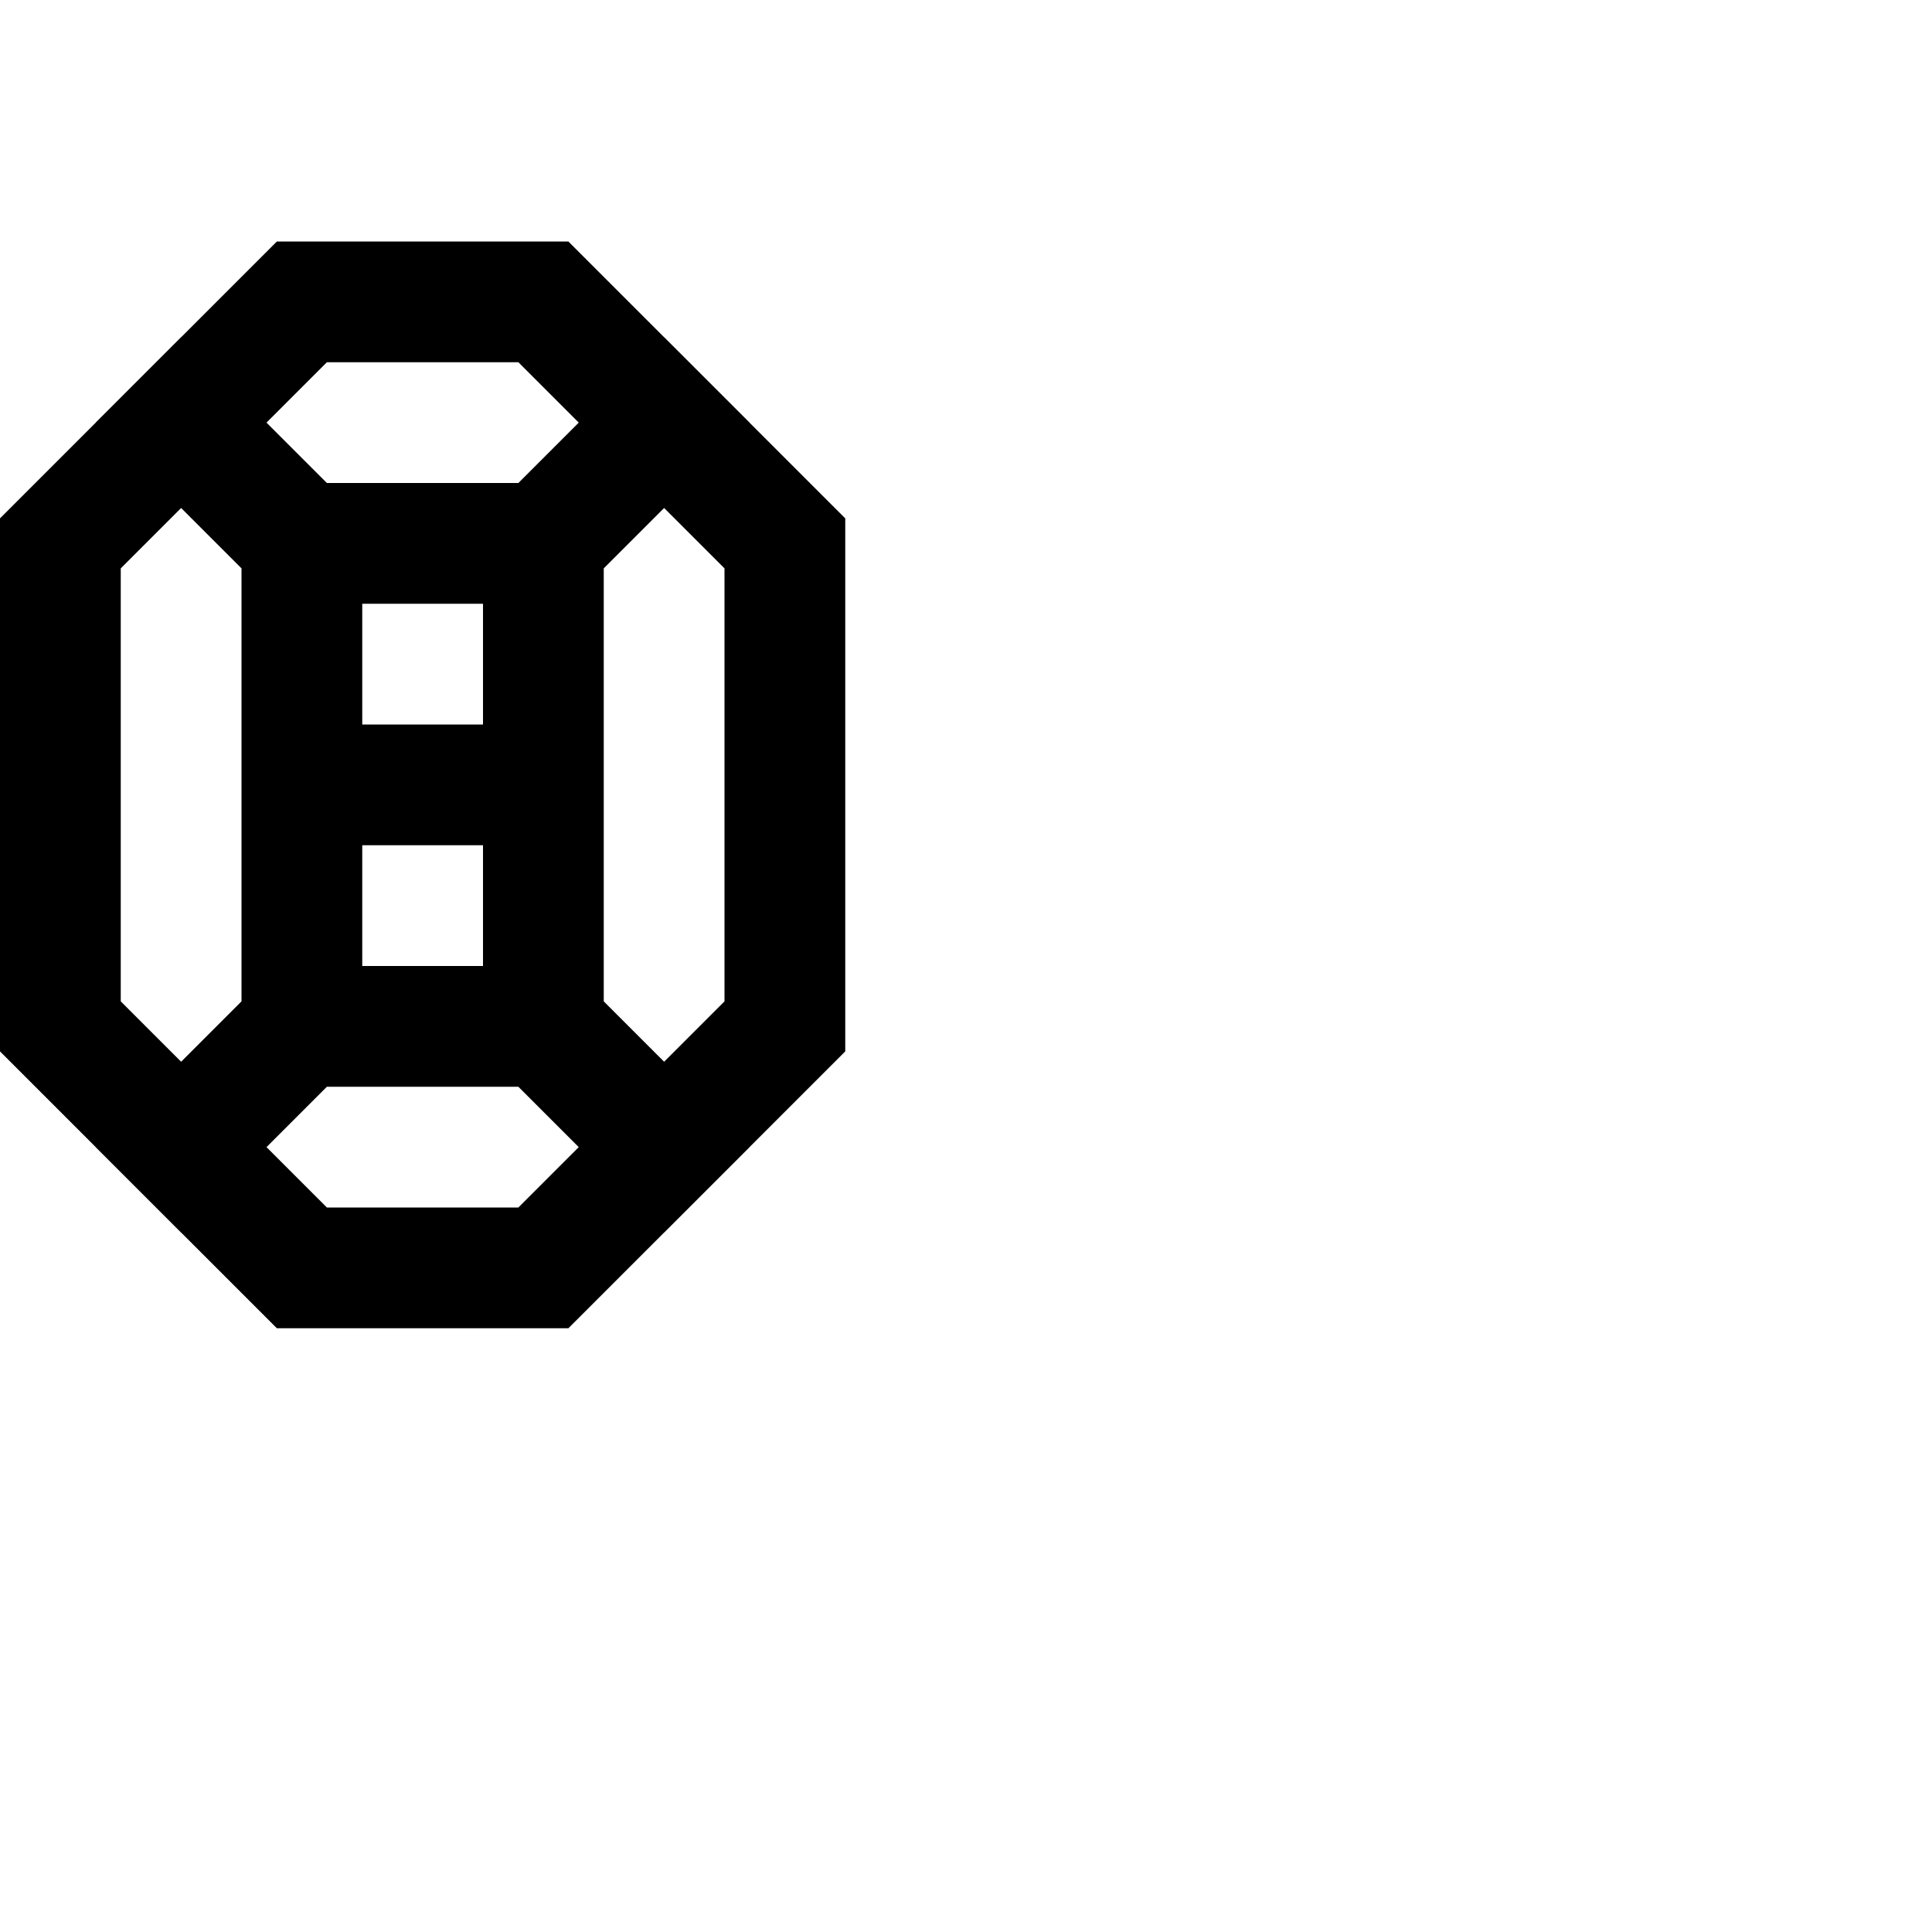
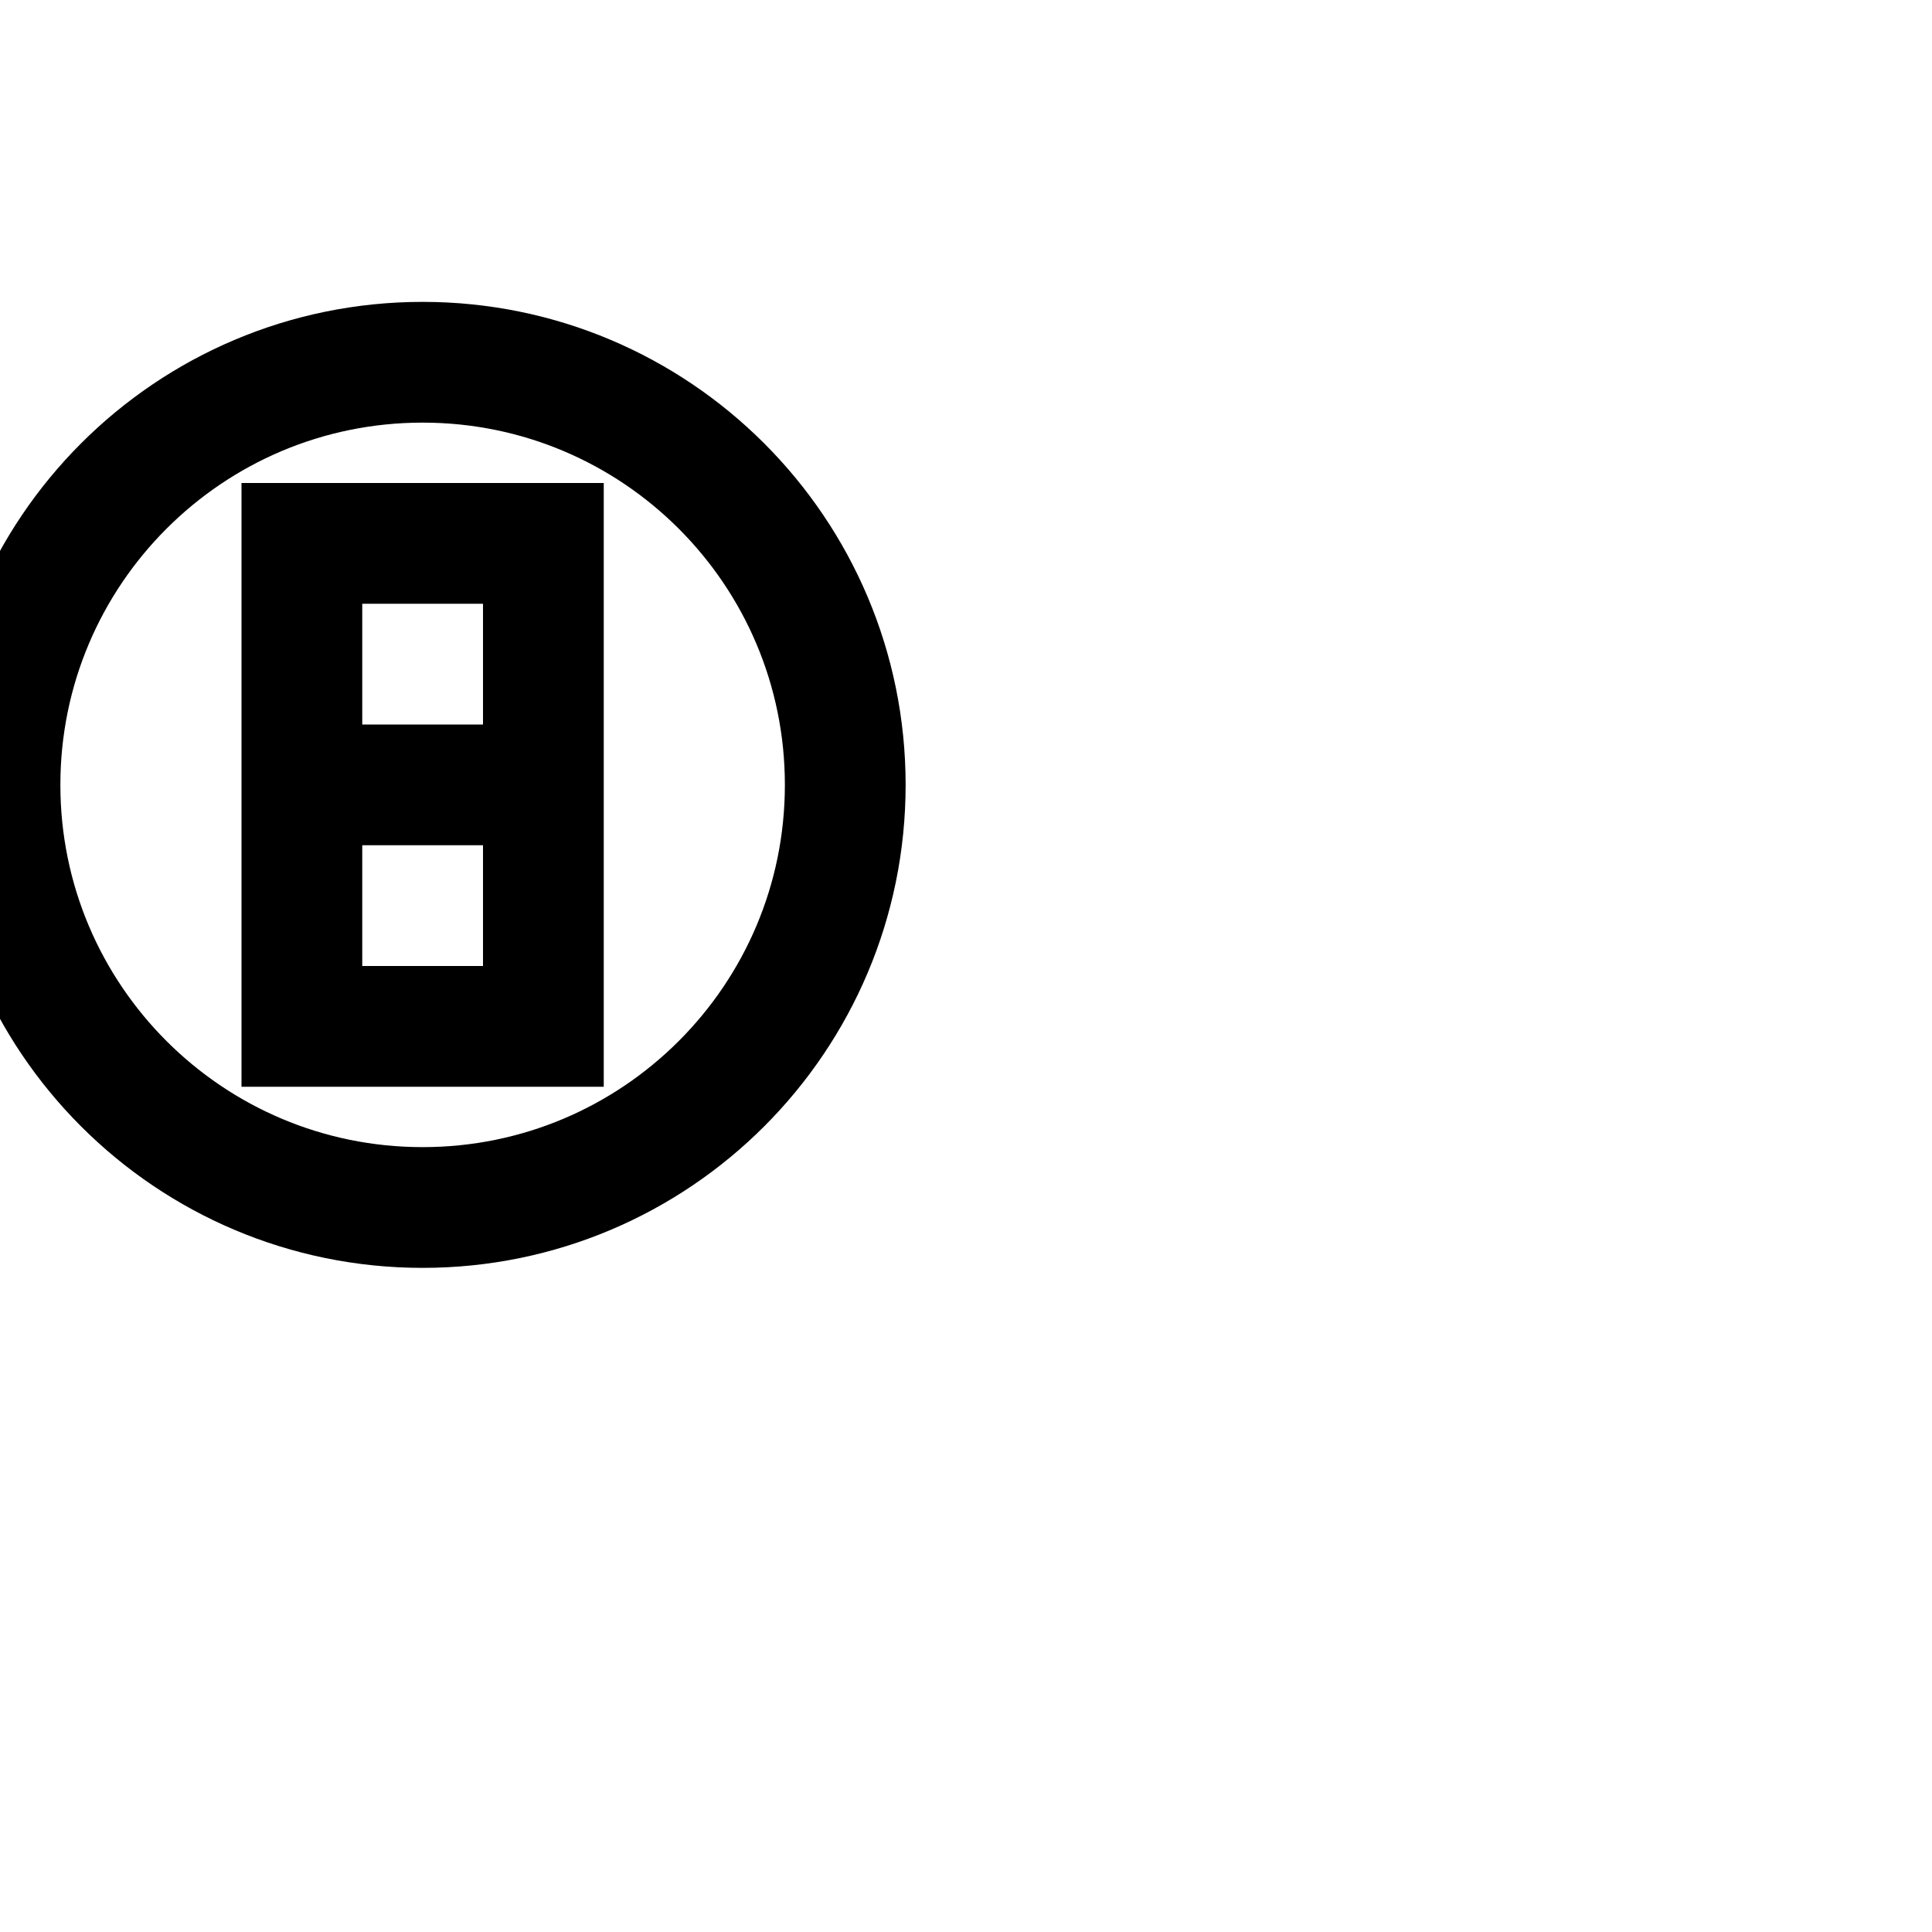
<svg xmlns="http://www.w3.org/2000/svg" viewBox="0 0 16 16" width="160" height="160">
-   <path d="M1.854 3.146 C1.520 3.480 0.833 4.167 0.500 4.500 C0.500 5.833 0.500 7.167 0.500 8.500 C0.833 8.833 1.520 9.520 1.854 9.854  M1.146 3.854 C1.480 3.520 2.167 2.833 2.500 2.500 C3.167 2.500 3.833 2.500 4.500 2.500 C4.833 2.833 5.520 3.520 5.854 3.854  M1.146 3.146 C1.480 3.480 2.520 4.520 2.854 4.854  M1.146 9.854 C1.480 9.520 2.520 8.480 2.854 8.146  M1.146 9.146 C1.480 9.480 2.167 10.167 2.500 10.500 C3.167 10.500 3.833 10.500 4.500 10.500 C4.833 10.167 5.520 9.480 5.854 9.146  M2.500 4.000 C2.500 4.667 2.500 6.333 2.500 7.000  M2.000 4.500 C2.667 4.500 4.333 4.500 5.000 4.500  M2.500 6.000 C2.500 6.667 2.500 8.333 2.500 9.000  M2.000 6.500 C2.667 6.500 4.333 6.500 5.000 6.500  M2.000 8.500 C2.667 8.500 4.333 8.500 5.000 8.500  M4.500 4.000 C4.500 4.667 4.500 6.333 4.500 7.000  M4.146 4.854 C4.480 4.520 5.520 3.480 5.854 3.146  M4.500 6.000 C4.500 6.667 4.500 8.333 4.500 9.000  M4.146 8.146 C4.480 8.480 5.520 9.520 5.854 9.854  M5.146 3.146 C5.480 3.480 6.167 4.167 6.500 4.500 C6.500 5.833 6.500 7.167 6.500 8.500 C6.167 8.833 5.480 9.520 5.146 9.854 " fill="none" stroke="#000" stroke-width="1.0" stroke-linecap="butt" stroke-linejoin="miter" stroke-miterlimit="4" />
+   <path d="M7.000 6.500 C7.000 4.567 5.433 3.000 3.500 3.000 C1.567 3.000 0.000 4.567 0.000 6.500 C-0.000 8.433 1.567 10.000 3.500 10.000 C5.433 10.000 7.000 8.433 7.000 6.500 Z M2.500 7.000 C2.500 6.333 2.500 4.667 2.500 4.000  M2.000 4.500 C2.667 4.500 4.333 4.500 5.000 4.500  M4.500 4.000 C4.500 4.667 4.500 6.333 4.500 7.000  M2.500 6.000 C2.500 6.667 2.500 8.333 2.500 9.000  M2.000 8.500 C2.667 8.500 4.333 8.500 5.000 8.500  M4.500 9.000 C4.500 8.333 4.500 6.667 4.500 6.000  M2.000 6.500 C2.667 6.500 4.333 6.500 5.000 6.500 " fill="none" stroke="#000" stroke-width="1.0" stroke-linecap="butt" stroke-linejoin="miter" stroke-miterlimit="4" />
</svg>
